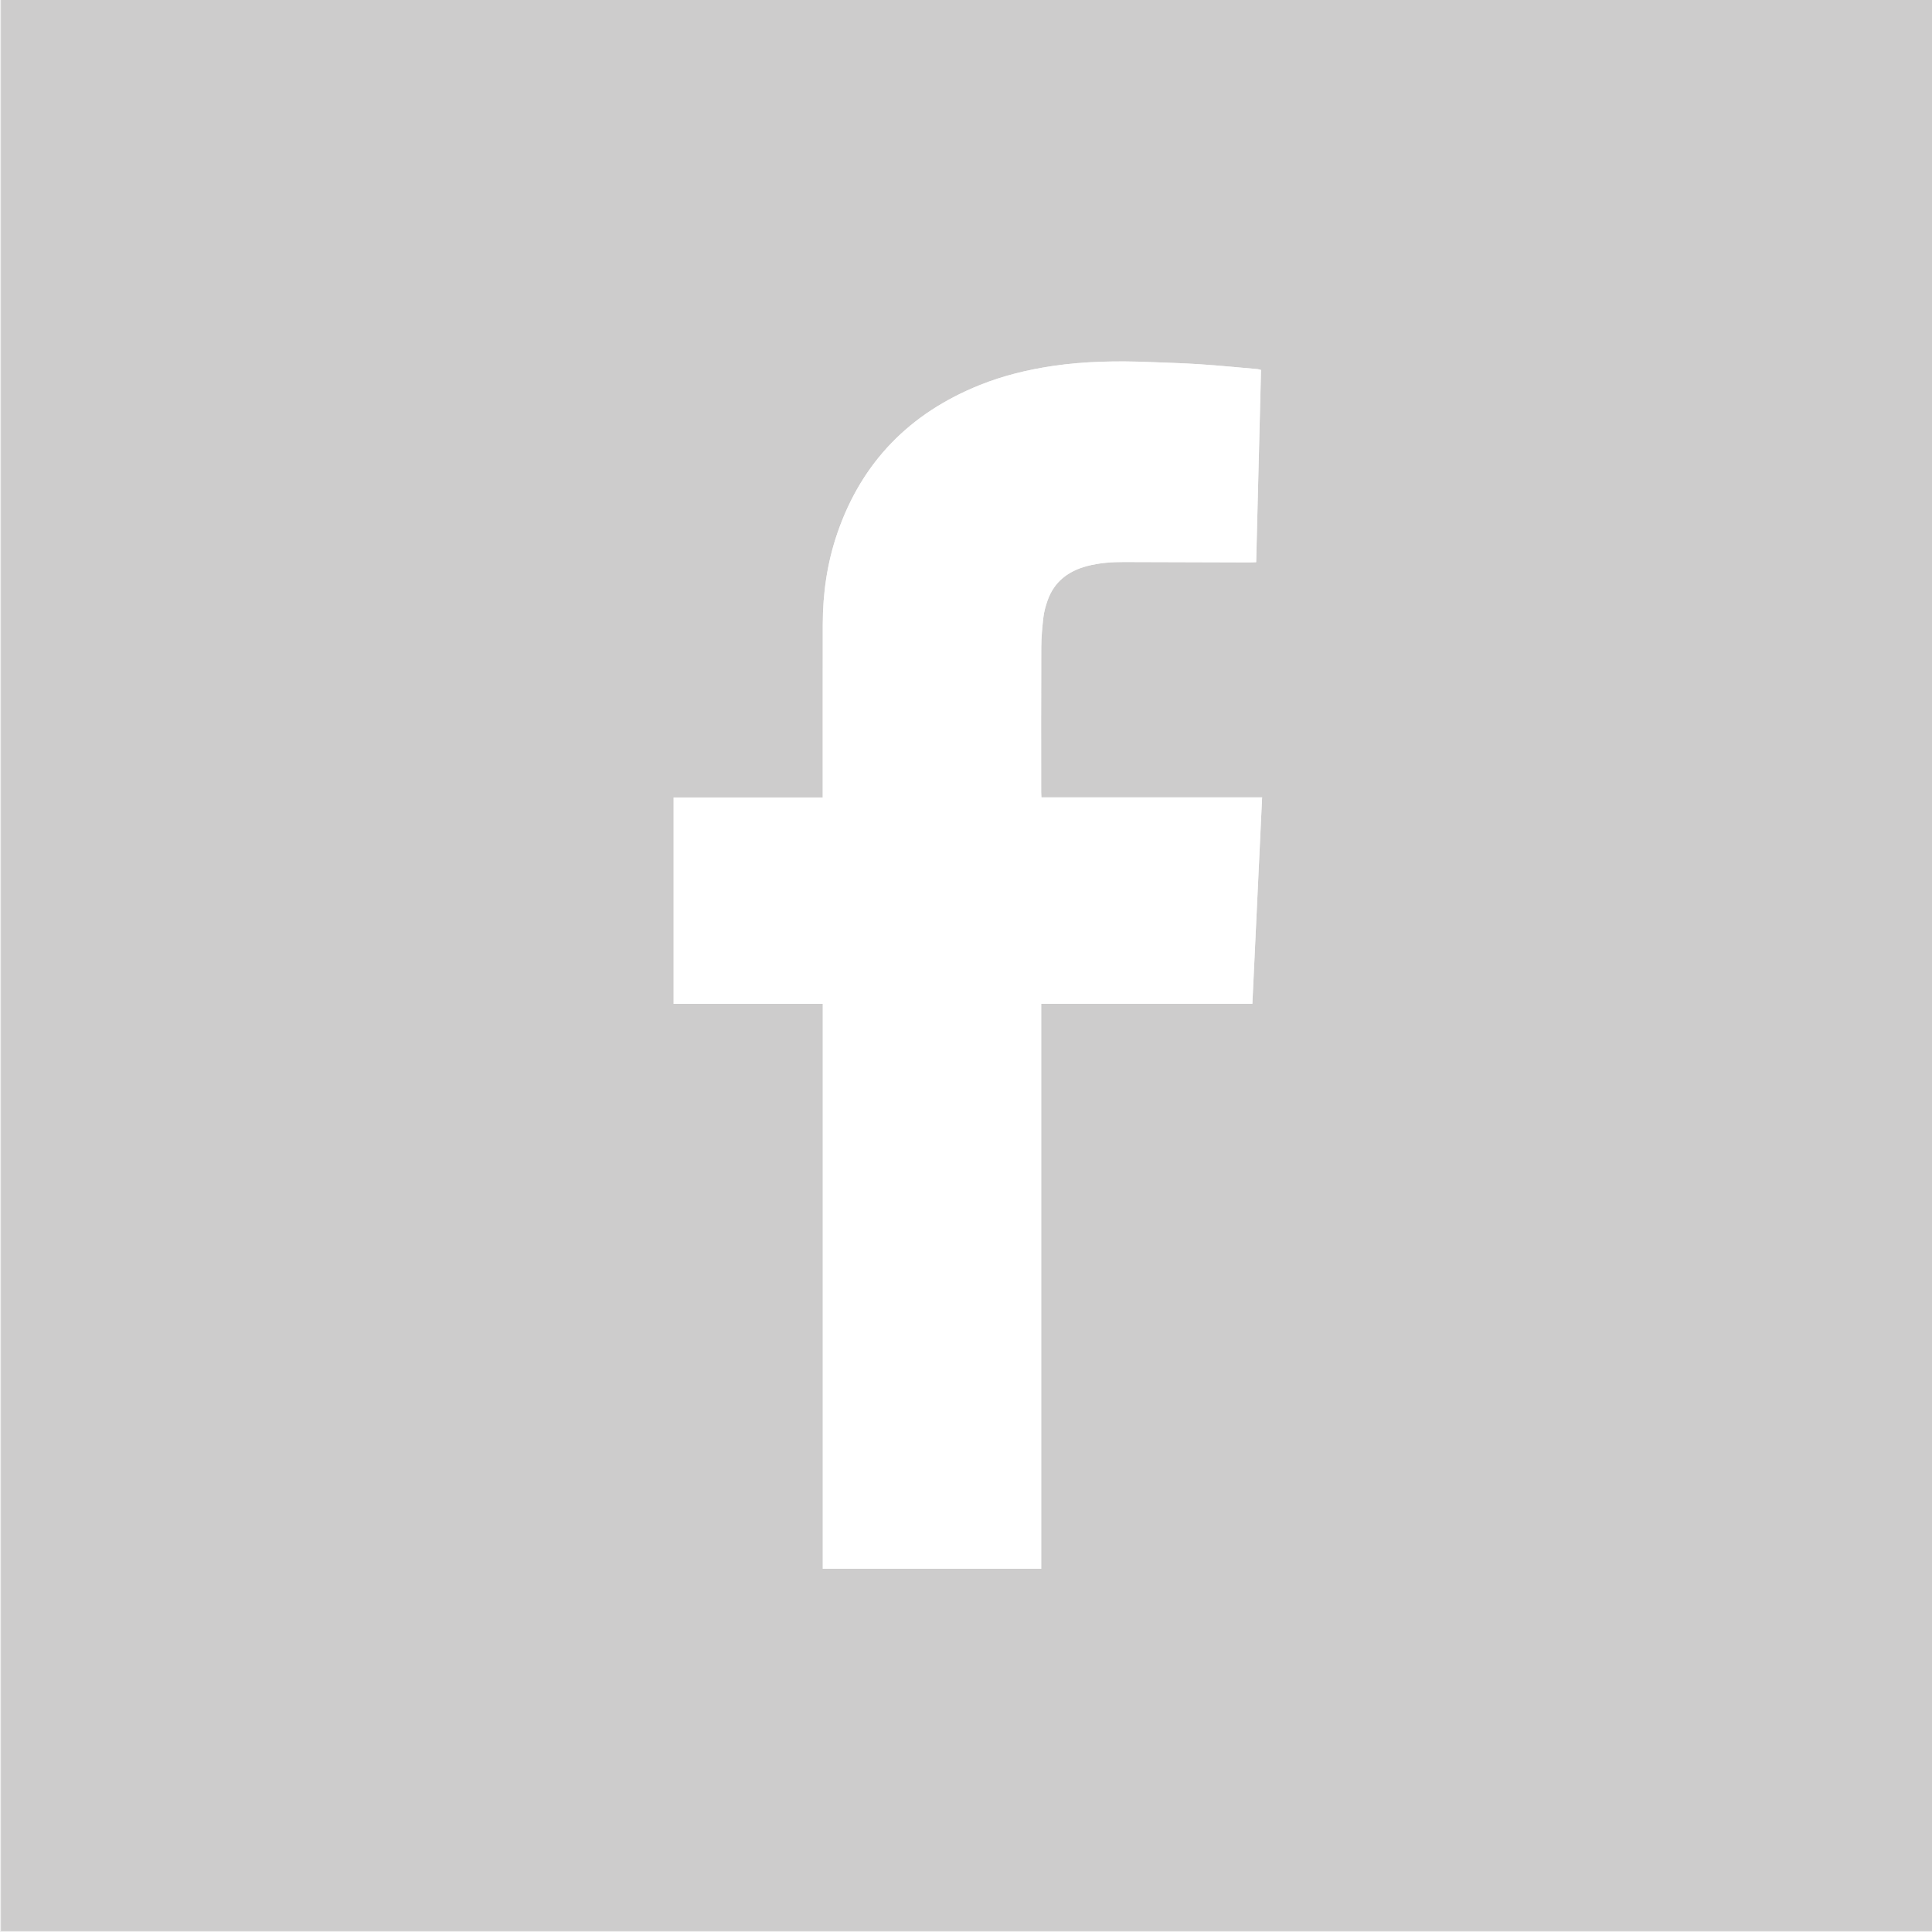
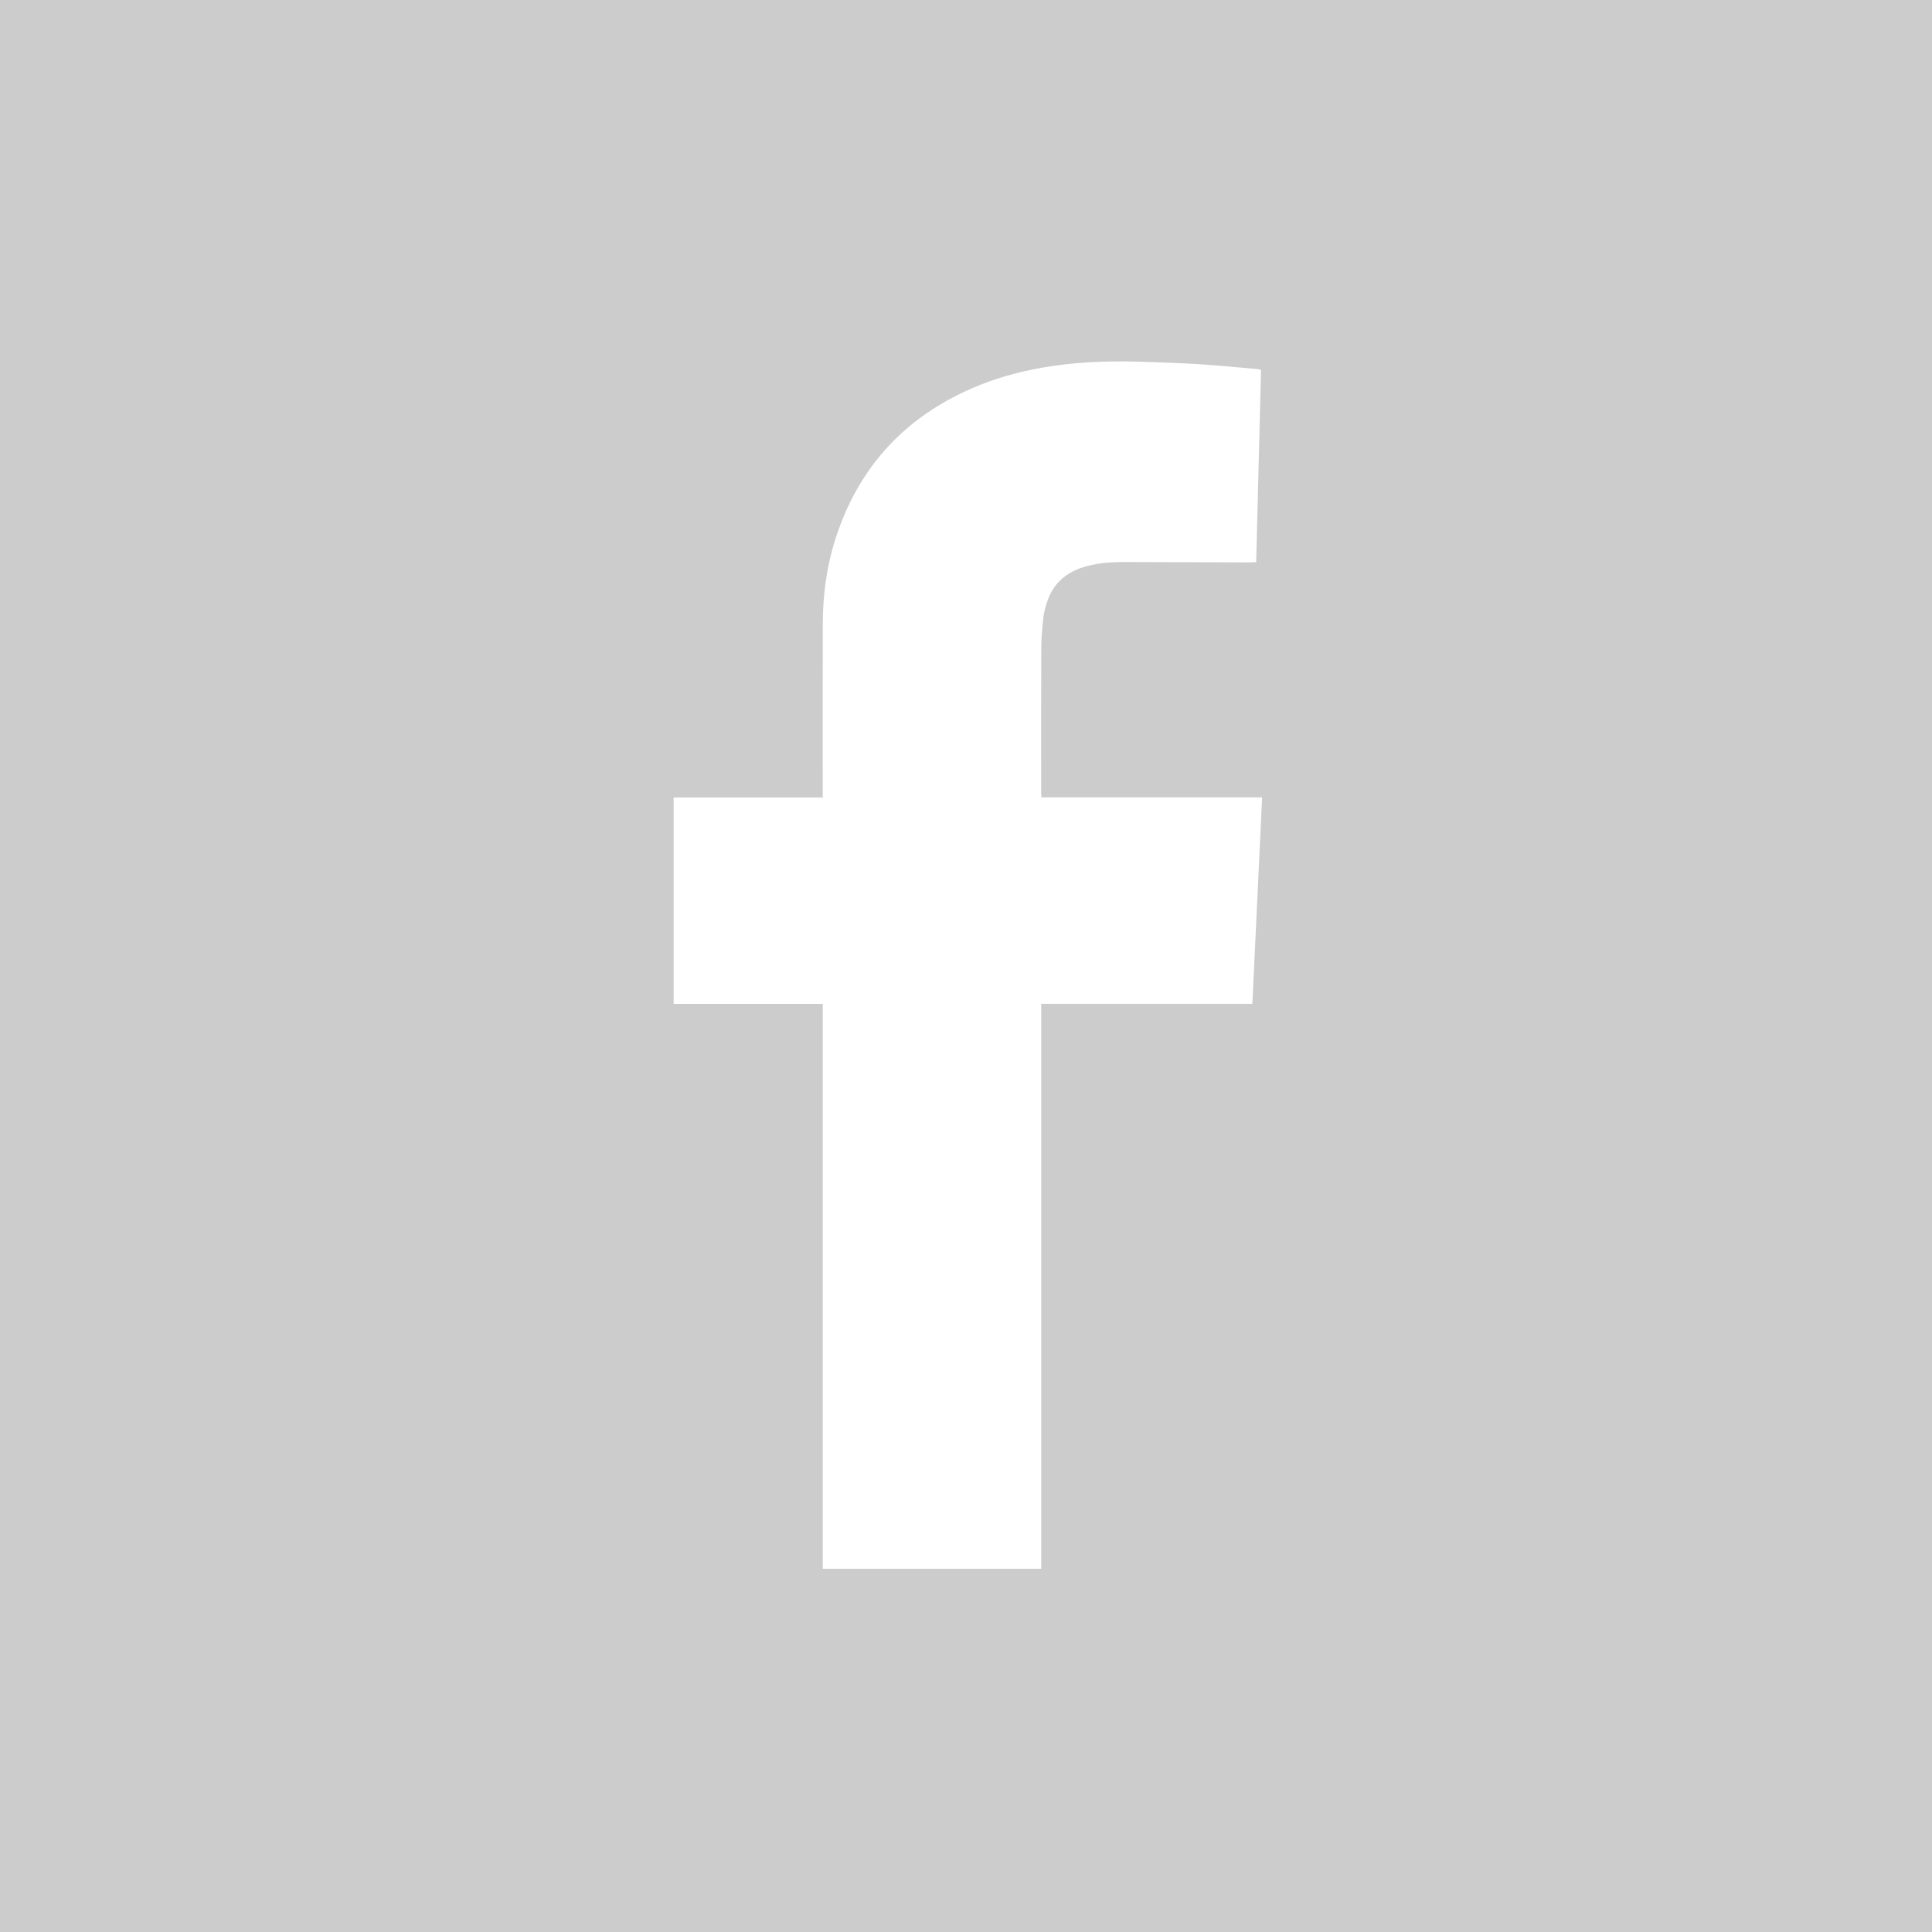
- <svg xmlns="http://www.w3.org/2000/svg" version="1.1" id="Layer_1" x="0px" y="0px" width="1042px" height="1042px" viewBox="0 0 1042 1042" enable-background="new 0 0 1042 1042" xml:space="preserve">
-   <g>
-     <path fill="#CDCCCC" d="M0.509,1041.509c0-347.333,0-694.667,0-1042c347.333,0,694.667,0,1042,0c0,347.333,0,694.667,0,1042   C695.176,1041.509,347.842,1041.509,0.509,1041.509z M561.666,430.064c-0.052-1.131-0.117-1.88-0.117-2.629   c-0.004-26.115-0.064-52.23,0.052-78.345c0.024-5.406,0.525-10.831,1.151-16.207c0.349-2.999,1.195-5.988,2.187-8.854   c3.558-10.275,11.164-16.04,21.408-18.733c6.526-1.716,13.183-2.199,19.902-2.175c22.638,0.083,45.277,0.144,67.915,0.206   c1.067,0.003,2.135-0.07,3.338-0.112c0.877-34.722,1.747-69.18,2.619-103.68c-0.77-0.196-1.329-0.422-1.904-0.472   c-10.297-0.895-20.586-1.917-30.898-2.603c-9.047-0.602-18.118-0.848-27.181-1.205c-17.475-0.689-34.91-0.454-52.26,2.107   c-13.543,1.999-26.769,5.211-39.479,10.317c-37.61,15.107-63.61,41.436-76.823,79.974c-5.436,15.854-7.802,32.244-7.83,48.969   c-0.049,30.1-0.016,60.2-0.016,90.3c0,0.98,0,1.96,0,3.192c-27.039,0-53.704,0-80.422,0c0,37.188,0,74.115,0,111.319   c26.816,0,53.476,0,80.447,0c0,101.712,0,203.147,0,304.679c39.365,0,78.417,0,117.81,0c0-101.567,0-202.999,0-304.71   c38.109,0,75.879,0,113.881,0c1.757-37.214,3.502-74.159,5.258-111.339C640.903,430.064,601.426,430.064,561.666,430.064z" />
-     <path fill="#FFFFFF" d="M561.666,430.064c39.76,0,79.238,0,119.038,0c-1.756,37.18-3.501,74.126-5.258,111.339   c-38.002,0-75.772,0-113.881,0c0,101.711,0,203.143,0,304.71c-39.393,0-78.445,0-117.81,0c0-101.532,0-202.966,0-304.679   c-26.971,0-53.631,0-80.447,0c0-37.204,0-74.131,0-111.319c26.718,0,53.383,0,80.422,0c0-1.231,0-2.212,0-3.192   c0.001-30.1-0.033-60.2,0.016-90.3c0.027-16.725,2.394-33.115,7.83-48.969c13.213-38.538,39.214-64.868,76.823-79.974   c12.711-5.106,25.936-8.318,39.479-10.317c17.35-2.561,34.785-2.796,52.26-2.107c9.062,0.357,18.134,0.603,27.181,1.205   c10.312,0.686,20.601,1.708,30.898,2.603c0.575,0.05,1.134,0.276,1.904,0.472c-0.871,34.501-1.742,68.958-2.619,103.68   c-1.203,0.042-2.271,0.115-3.338,0.112c-22.638-0.062-45.277-0.123-67.915-0.206c-6.72-0.025-13.377,0.459-19.902,2.175   c-10.244,2.693-17.85,8.458-21.408,18.733c-0.992,2.866-1.838,5.855-2.187,8.854c-0.626,5.376-1.128,10.8-1.151,16.207   c-0.115,26.115-0.055,52.23-0.052,78.345C561.549,428.184,561.613,428.933,561.666,430.064z" />
+ <svg xmlns="http://www.w3.org/2000/svg" version="1.1" x="0px" y="0px" width="1042px" height="1042px" viewBox="0 0 1042 1042" enable-background="new 0 0 1042 1042" xml:space="preserve">
+   <g id="Layer_2">
+     <rect fill="#CDCCCC" width="1042" height="1042" />
+   </g>
+   <g id="Layer_1">
+     <g>
+       <path fill="#CDCCCC" d="M0.509,1041.509c0-347.333,0-694.667,0-1042c347.333,0,694.667,0,1042,0c0,347.333,0,694.667,0,1042    C695.176,1041.509,347.842,1041.509,0.509,1041.509z M561.666,430.064c-0.052-1.131-0.117-1.88-0.117-2.629    c-0.004-26.115-0.064-52.23,0.052-78.345c0.024-5.406,0.525-10.831,1.151-16.207c0.349-2.999,1.195-5.988,2.187-8.854    c3.558-10.275,11.164-16.04,21.408-18.733c6.526-1.716,13.183-2.199,19.902-2.175c22.638,0.083,45.277,0.144,67.915,0.206    c1.067,0.003,2.135-0.07,3.338-0.112c0.877-34.722,1.747-69.18,2.619-103.68c-0.77-0.196-1.329-0.422-1.904-0.472    c-10.297-0.895-20.586-1.917-30.898-2.603c-9.047-0.602-18.118-0.848-27.181-1.205c-17.475-0.689-34.91-0.454-52.26,2.107    c-13.543,1.999-26.769,5.211-39.479,10.317c-37.61,15.107-63.61,41.436-76.823,79.974c-5.436,15.854-7.802,32.244-7.83,48.969    c-0.049,30.1-0.016,60.2-0.016,90.3c0,0.98,0,1.96,0,3.192c-27.039,0-53.704,0-80.422,0c0,37.188,0,74.115,0,111.319    c26.816,0,53.476,0,80.447,0c0,101.712,0,203.147,0,304.679c39.365,0,78.417,0,117.81,0c0-101.567,0-202.999,0-304.71    c38.109,0,75.879,0,113.881,0c1.757-37.214,3.502-74.159,5.258-111.339C640.903,430.064,601.426,430.064,561.666,430.064z" />
+       <path fill="#FFFFFF" d="M561.666,430.064c39.76,0,79.238,0,119.038,0c-1.756,37.18-3.501,74.126-5.258,111.339    c-38.002,0-75.772,0-113.881,0c0,101.711,0,203.143,0,304.71c-39.393,0-78.445,0-117.81,0c0-101.532,0-202.966,0-304.679    c-26.971,0-53.631,0-80.447,0c0-37.204,0-74.131,0-111.319c26.718,0,53.383,0,80.422,0c0-1.231,0-2.212,0-3.192    c0.001-30.1-0.033-60.2,0.016-90.3c0.027-16.725,2.394-33.115,7.83-48.969c13.213-38.538,39.214-64.868,76.823-79.974    c12.711-5.106,25.936-8.318,39.479-10.317c17.35-2.561,34.785-2.796,52.26-2.107c9.062,0.357,18.134,0.603,27.181,1.205    c10.312,0.686,20.601,1.708,30.898,2.603c0.575,0.05,1.134,0.276,1.904,0.472c-0.871,34.501-1.742,68.958-2.619,103.68    c-1.203,0.042-2.271,0.115-3.338,0.112c-22.638-0.062-45.277-0.123-67.915-0.206c-6.72-0.025-13.377,0.459-19.902,2.175    c-10.244,2.693-17.85,8.458-21.408,18.733c-0.992,2.866-1.838,5.855-2.187,8.854c-0.626,5.376-1.128,10.8-1.151,16.207    c-0.115,26.115-0.055,52.23-0.052,78.345C561.549,428.184,561.613,428.933,561.666,430.064z" />
+     </g>
  </g>
</svg>
